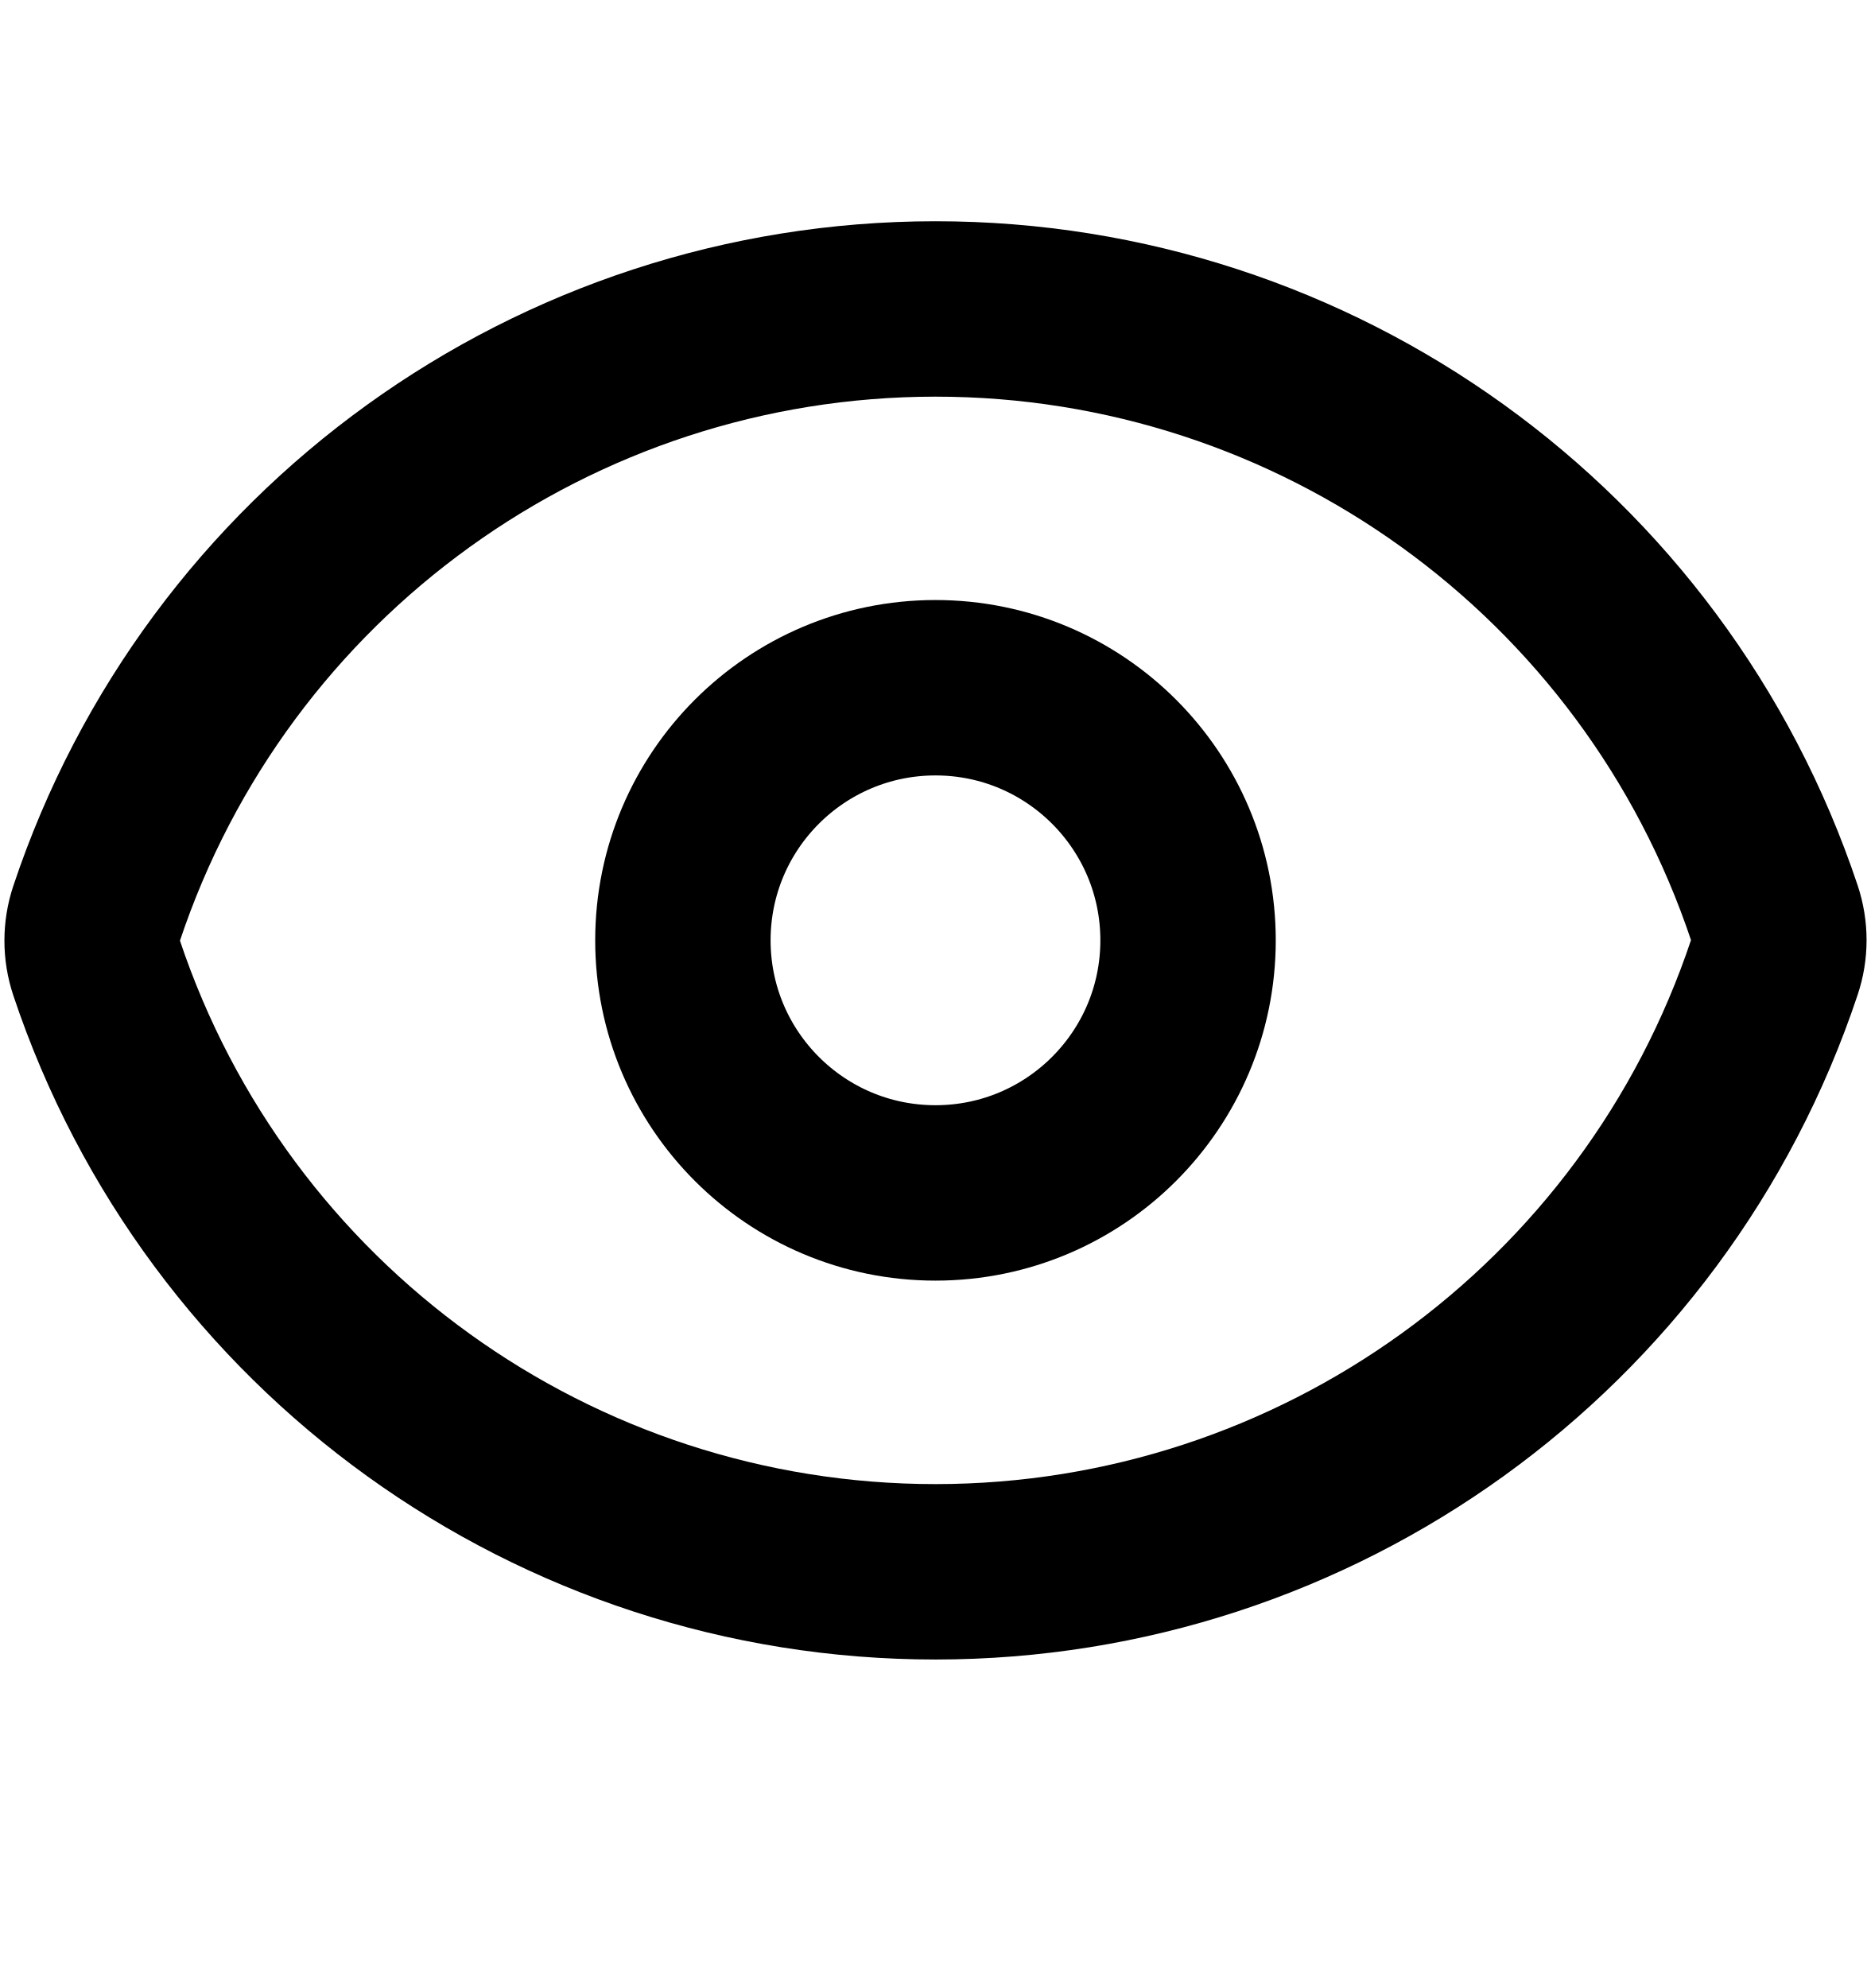
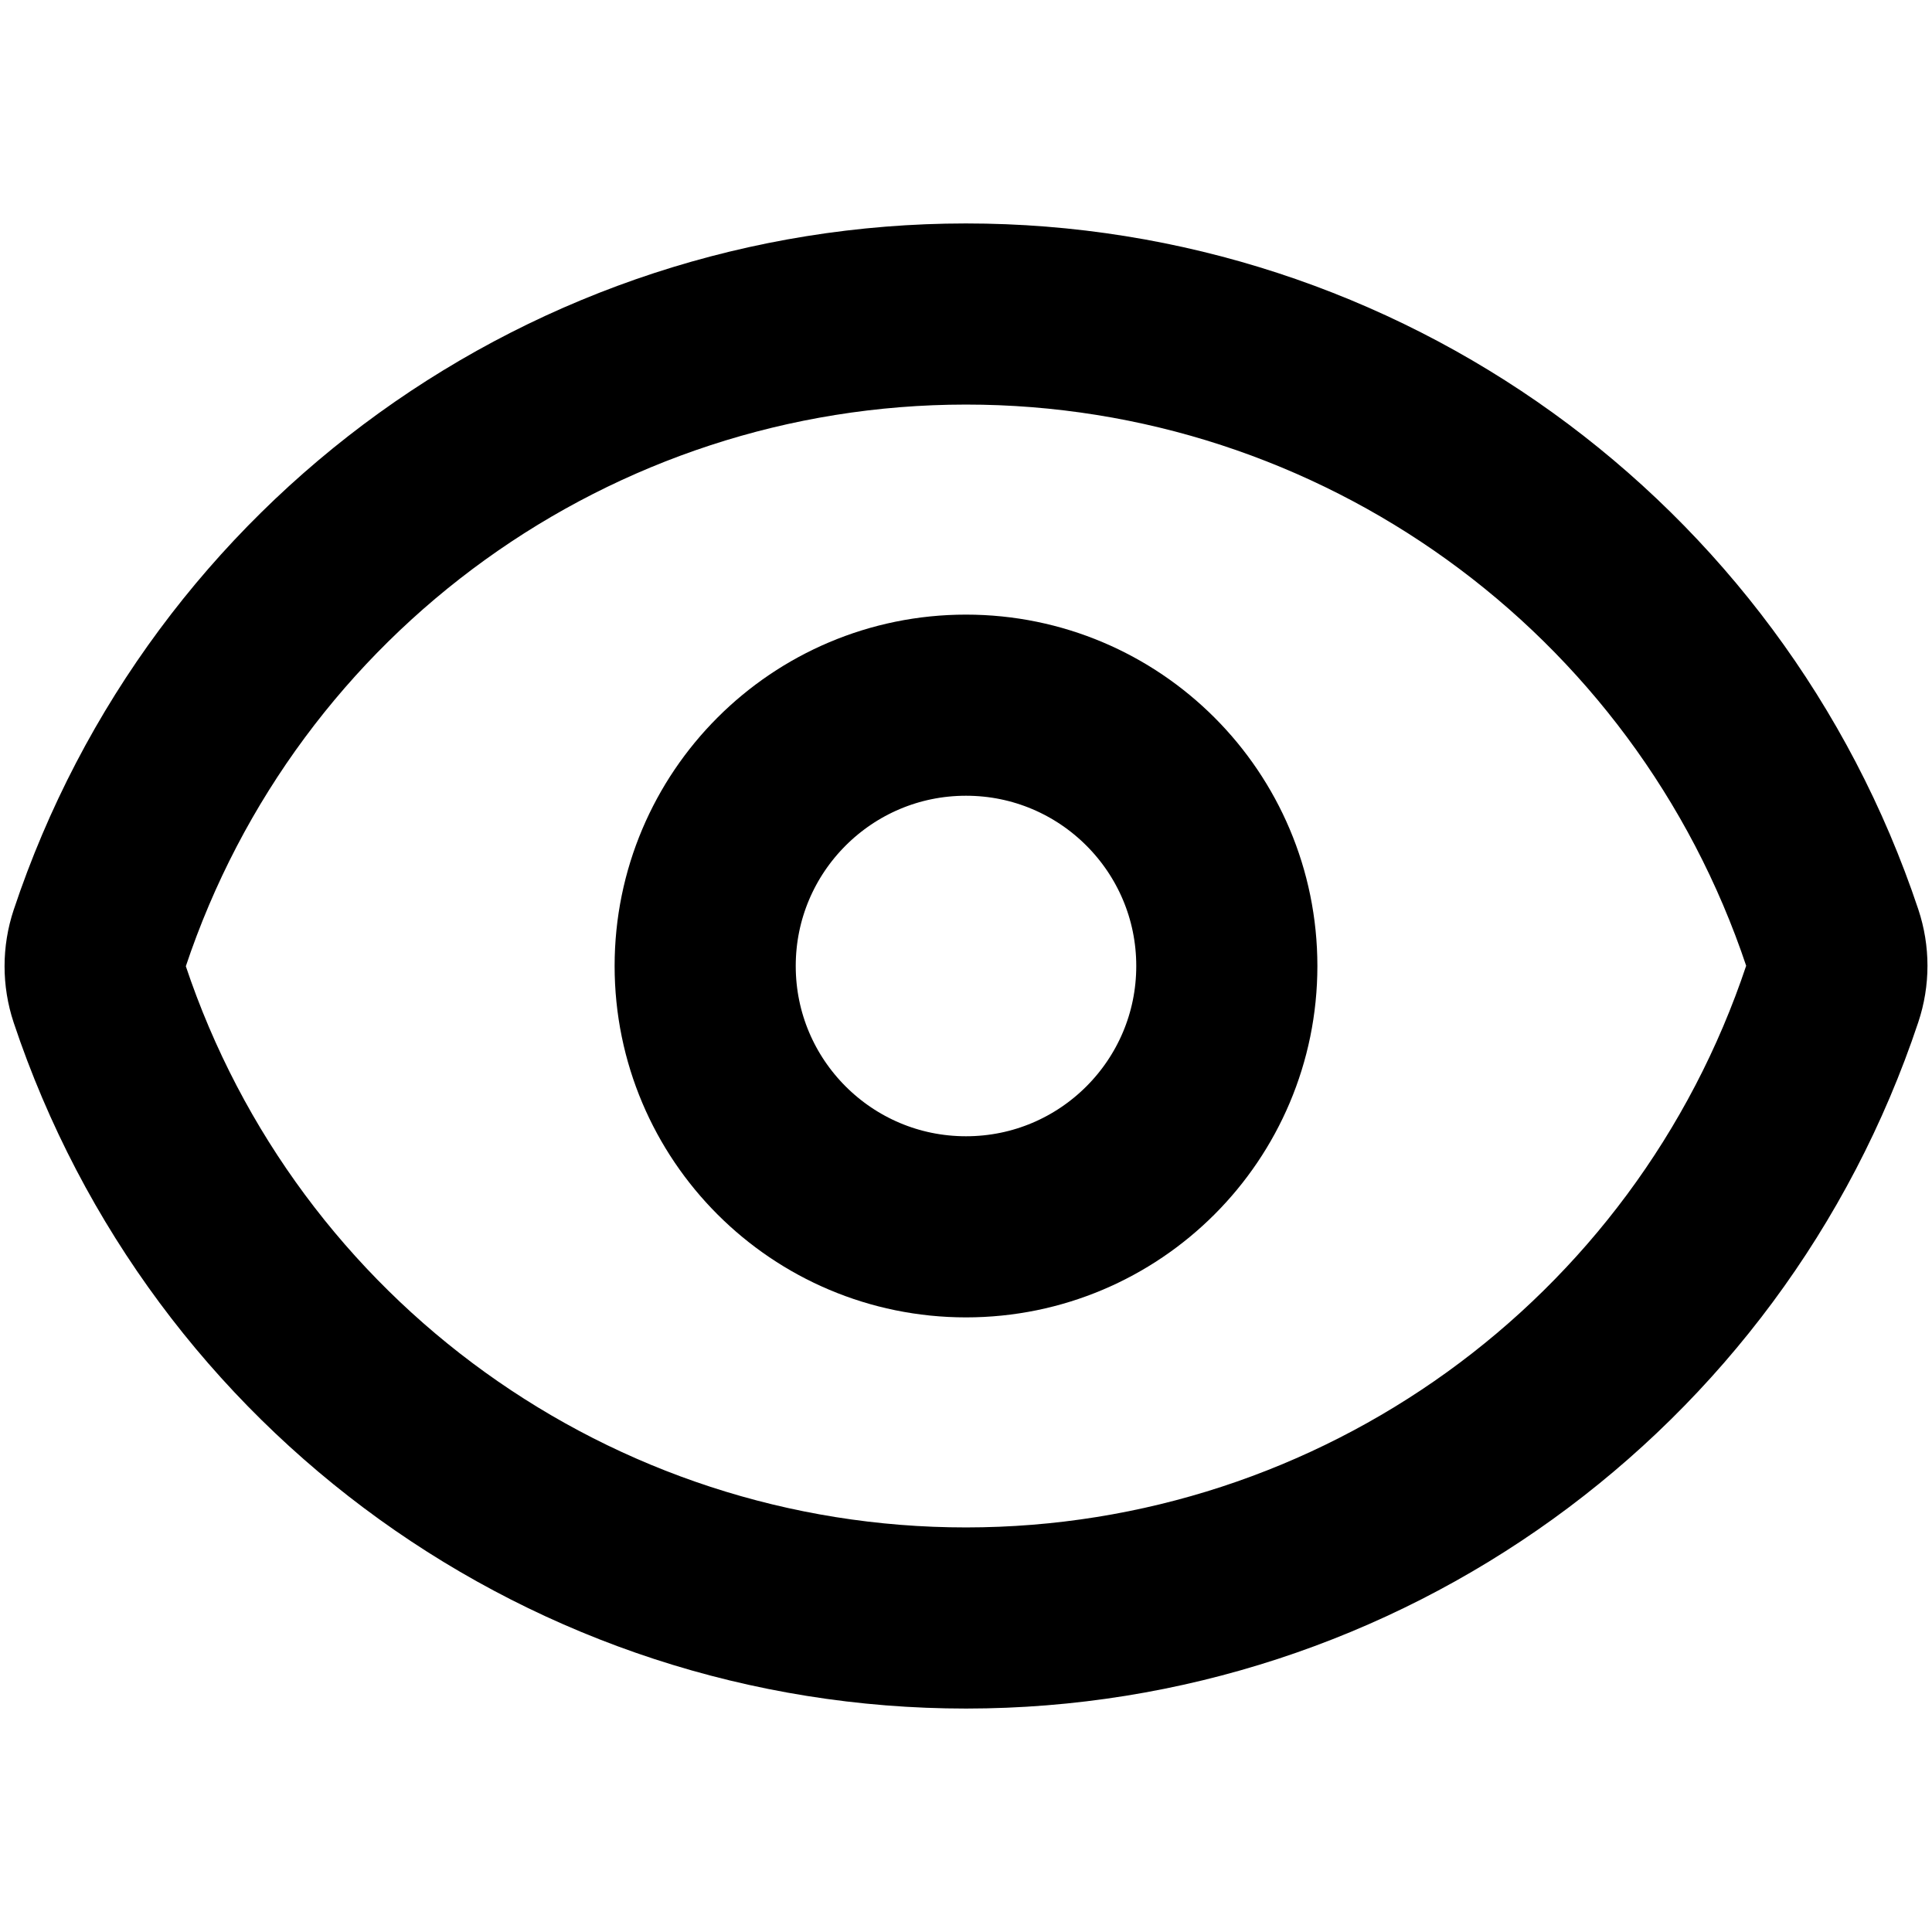
- <svg viewBox="0 0 16 17" stroke-width="1.5" stroke="currentColor" aria-hidden="true" fill="none">
+ <svg xmlns="http://www.w3.org/2000/svg" viewBox="0 0 16 16" stroke-width="1.5" stroke="currentColor" aria-hidden="true" fill="none">
  <g stroke-linecap="round" stroke-linejoin="round" stroke-width="1.5">
-     <path d="M.825 8.274a.729.729 0 010-.46 7.564 7.564 0 0114.35-.005c.05.15.05.311 0 .46a7.564 7.564 0 01-14.35.005z" />
-     <path d="M10.16 8.041a2.16 2.16 0 11-4.32 0 2.16 2.16 0 014.32 0z" />
+     <path d="M.825 8.232a.729.729 0 010-.46 7.564 7.564 0 0114.35-.004c.05.15.05.31 0 .46a7.564 7.564 0 01-14.35.004z" />
+     <path d="M10.16 8a2.16 2.16 0 11-4.32 0 2.16 2.16 0 014.32 0z" />
  </g>
</svg>
